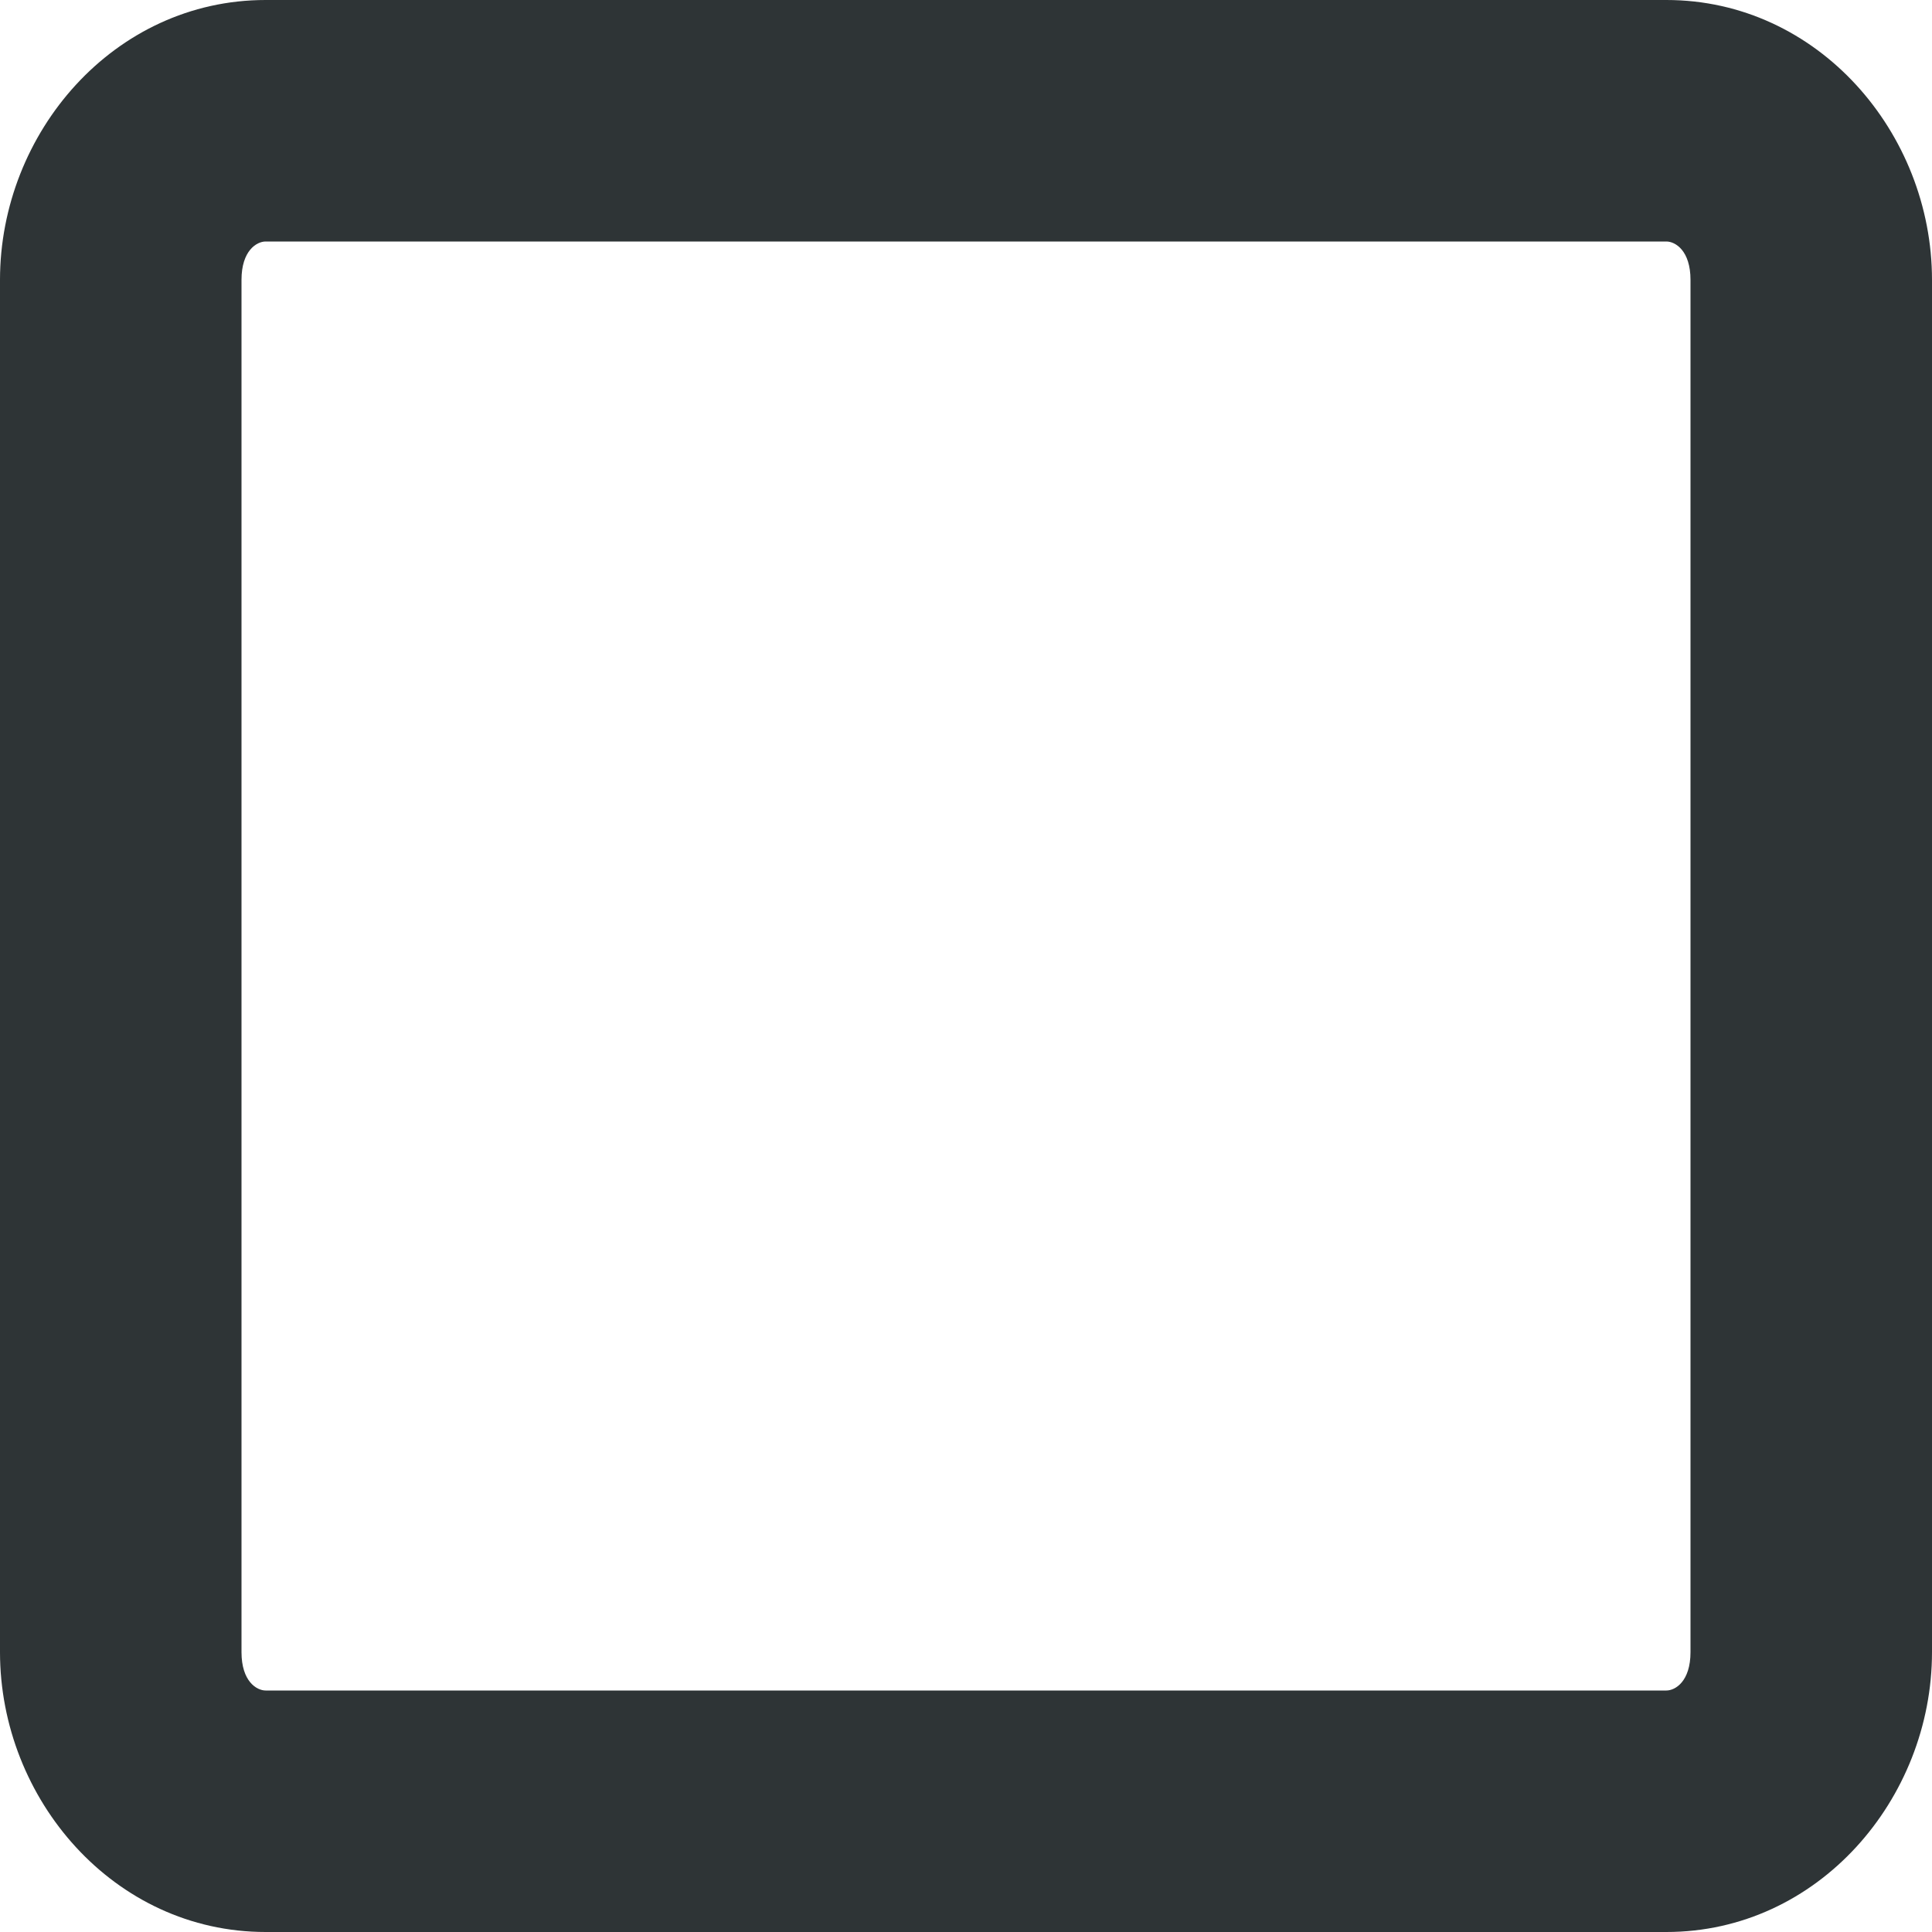
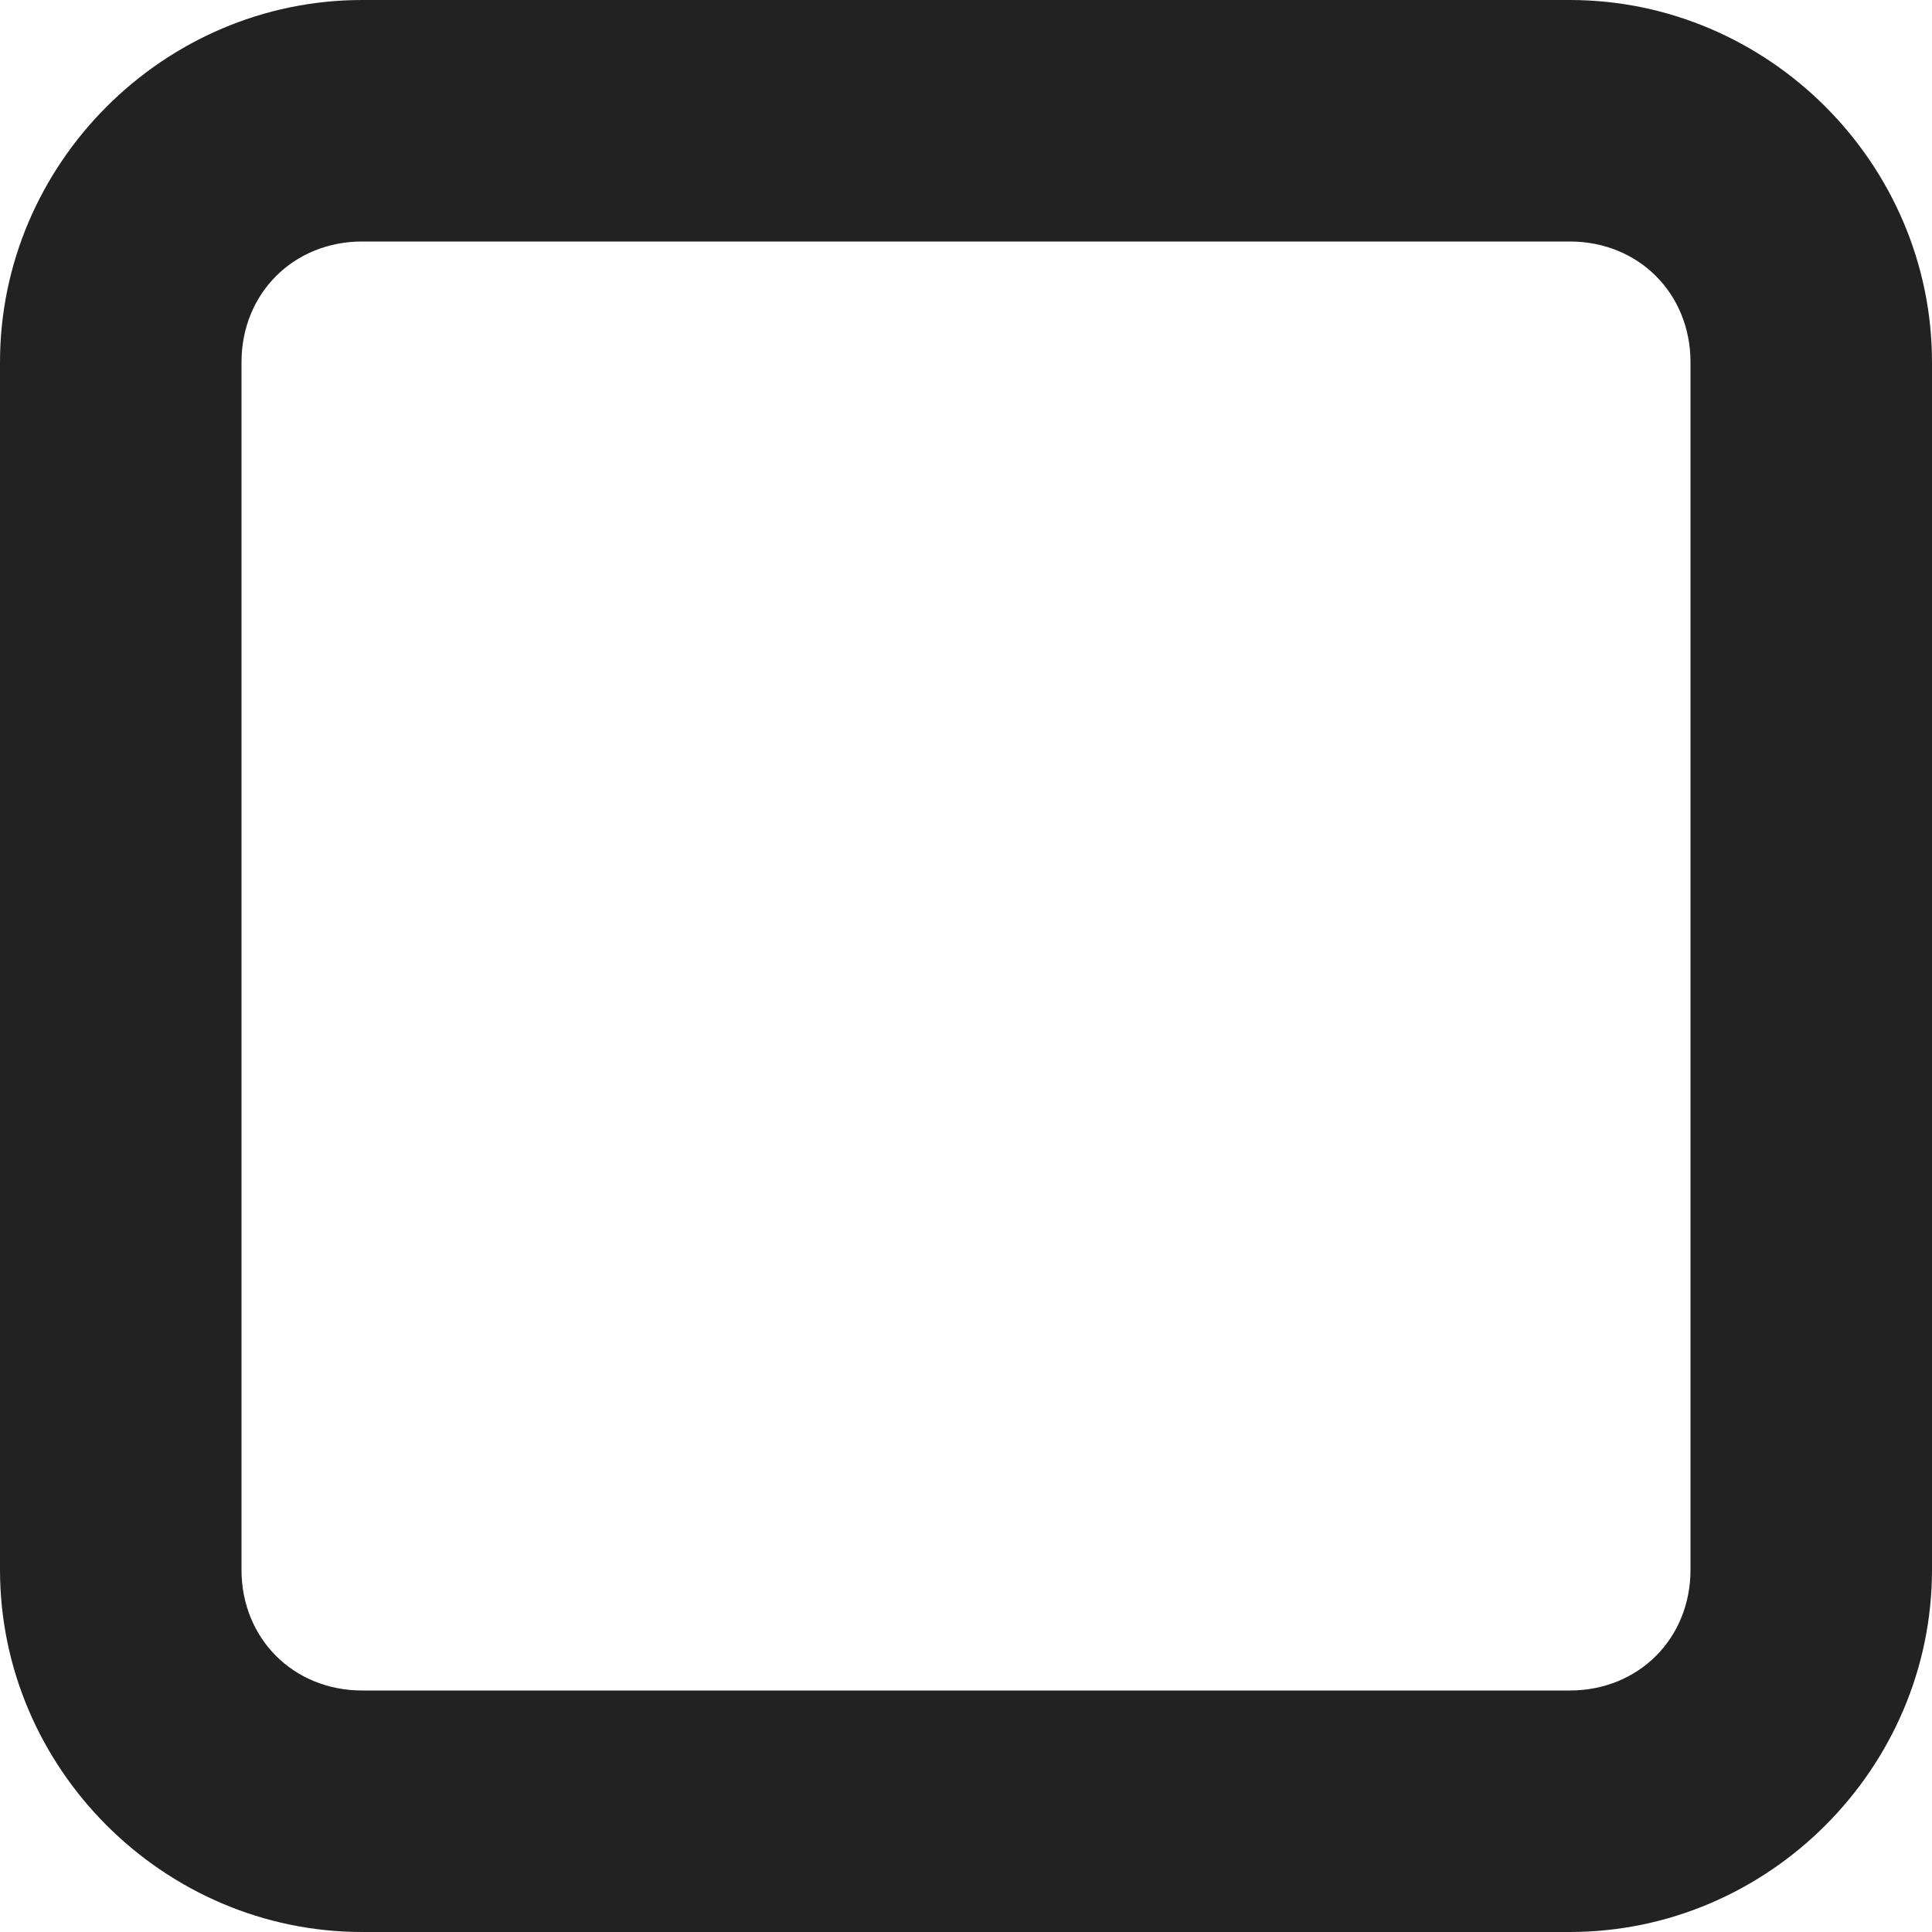
- <svg xmlns="http://www.w3.org/2000/svg" width="16" height="16">
-   <path style="color:#bebebe;font-style:normal;font-variant:normal;font-weight:400;font-stretch:normal;font-size:medium;line-height:normal;font-family:sans-serif;font-variant-ligatures:normal;font-variant-position:normal;font-variant-caps:normal;font-variant-numeric:normal;font-variant-alternates:normal;font-feature-settings:normal;text-indent:0;text-align:start;text-decoration:none;text-decoration-line:none;text-decoration-style:solid;text-decoration-color:#000;letter-spacing:normal;word-spacing:normal;text-transform:none;writing-mode:lr-tb;direction:ltr;text-orientation:mixed;dominant-baseline:auto;baseline-shift:baseline;text-anchor:start;white-space:normal;shape-padding:0;clip-rule:nonzero;display:inline;overflow:visible;visibility:visible;opacity:1;isolation:auto;mix-blend-mode:normal;color-interpolation:sRGB;color-interpolation-filters:linearRGB;solid-color:#000;solid-opacity:1;vector-effect:none;fill:#2e3436;fill-opacity:1;fill-rule:nonzero;stroke:none;stroke-width:2;stroke-linecap:butt;stroke-linejoin:miter;stroke-miterlimit:4;stroke-dasharray:none;stroke-dashoffset:0;stroke-opacity:1;marker:none;color-rendering:auto;image-rendering:auto;shape-rendering:auto;text-rendering:auto;enable-background:accumulate" d="M2.2 0C.943 0 0 1.1 0 2.318v11.364C0 14.9.944 16 2.2 16h11.6c1.256 0 2.2-1.1 2.2-2.318V2.318C16 1.1 15.056 0 13.8 0Zm0 2h11.6c.074 0 .2.075.2.318v11.364c0 .243-.126.318-.2.318H2.2c-.074 0-.2-.075-.2-.318V2.318C2 2.075 2.126 2 2.2 2Z" />
+ <svg xmlns="http://www.w3.org/2000/svg" height="16px" viewBox="0 0 16 16" width="16px">
+   <path d="m 3 0 c -1.645 0 -3 1.355 -3 3 v 10 c 0 1.645 1.355 3 3 3 h 10 c 1.645 0 3 -1.355 3 -3 v -10 c 0 -1.645 -1.355 -3 -3 -3 z m 0 2 h 10 c 0.57 0 1 0.43 1 1 v 10 c 0 0.57 -0.43 1 -1 1 h -10 c -0.57 0 -1 -0.43 -1 -1 v -10 c 0 -0.57 0.43 -1 1 -1 z m 0 0" fill="#222222" />
</svg>
